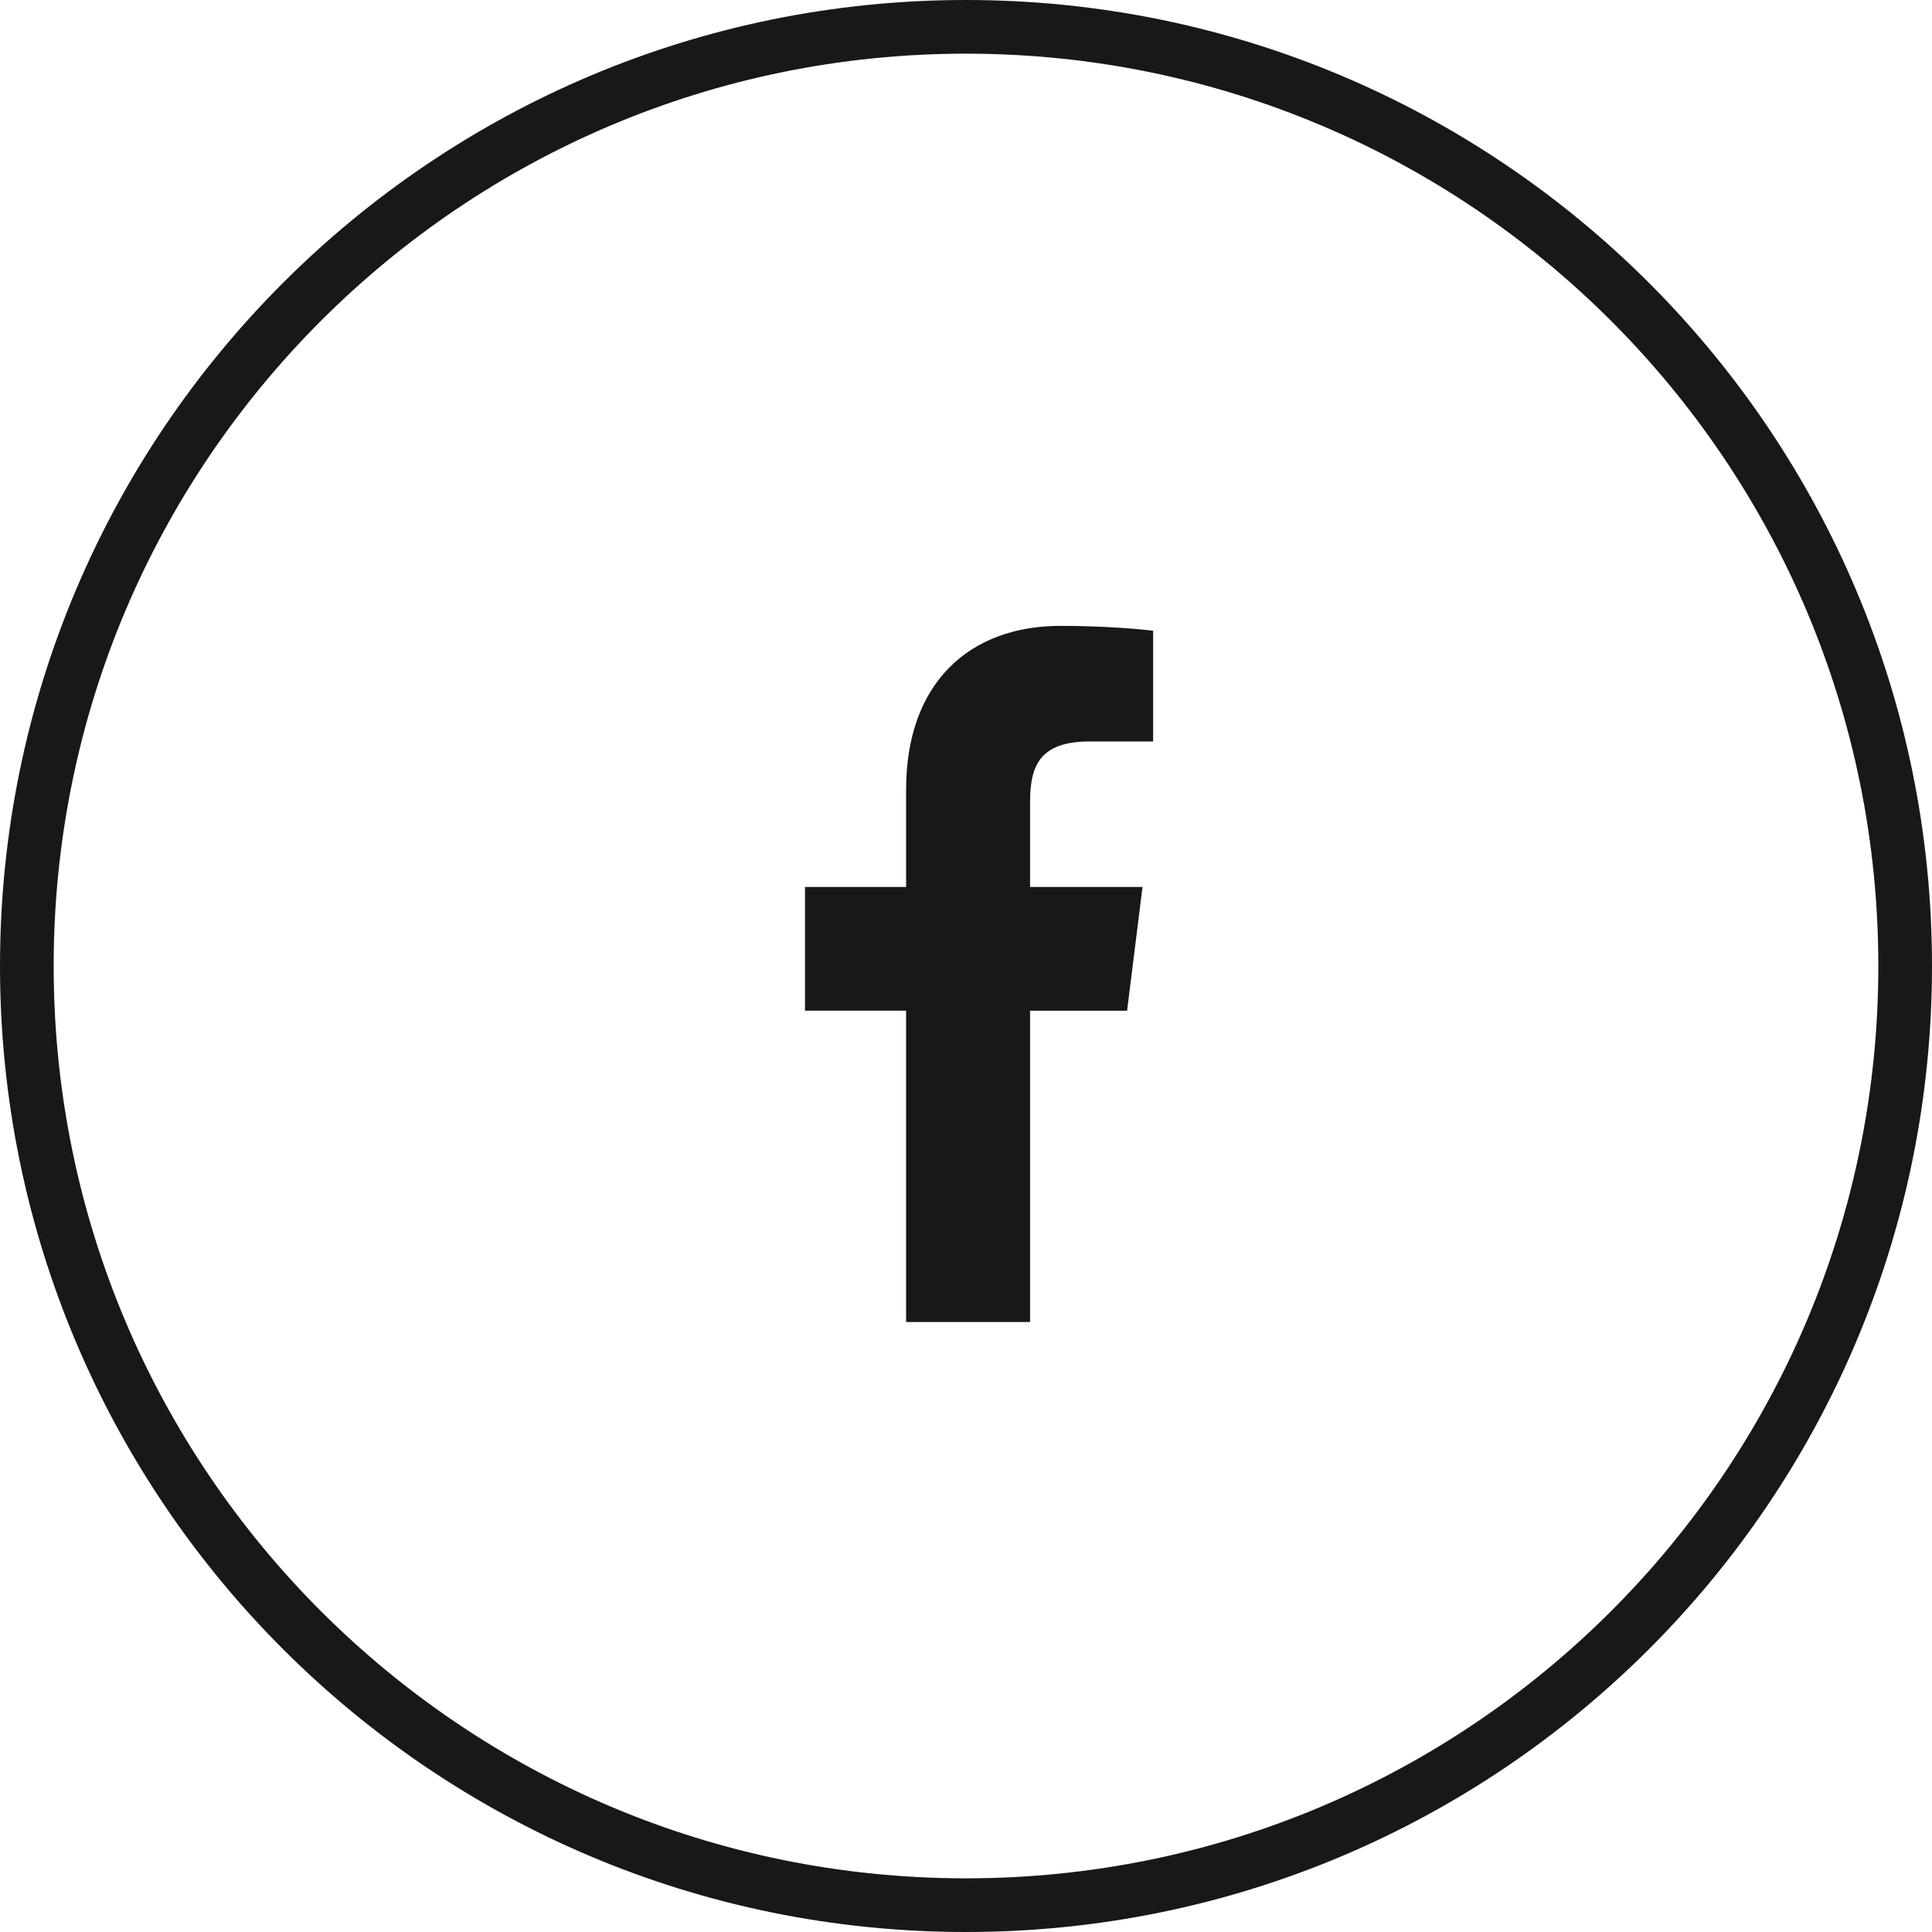
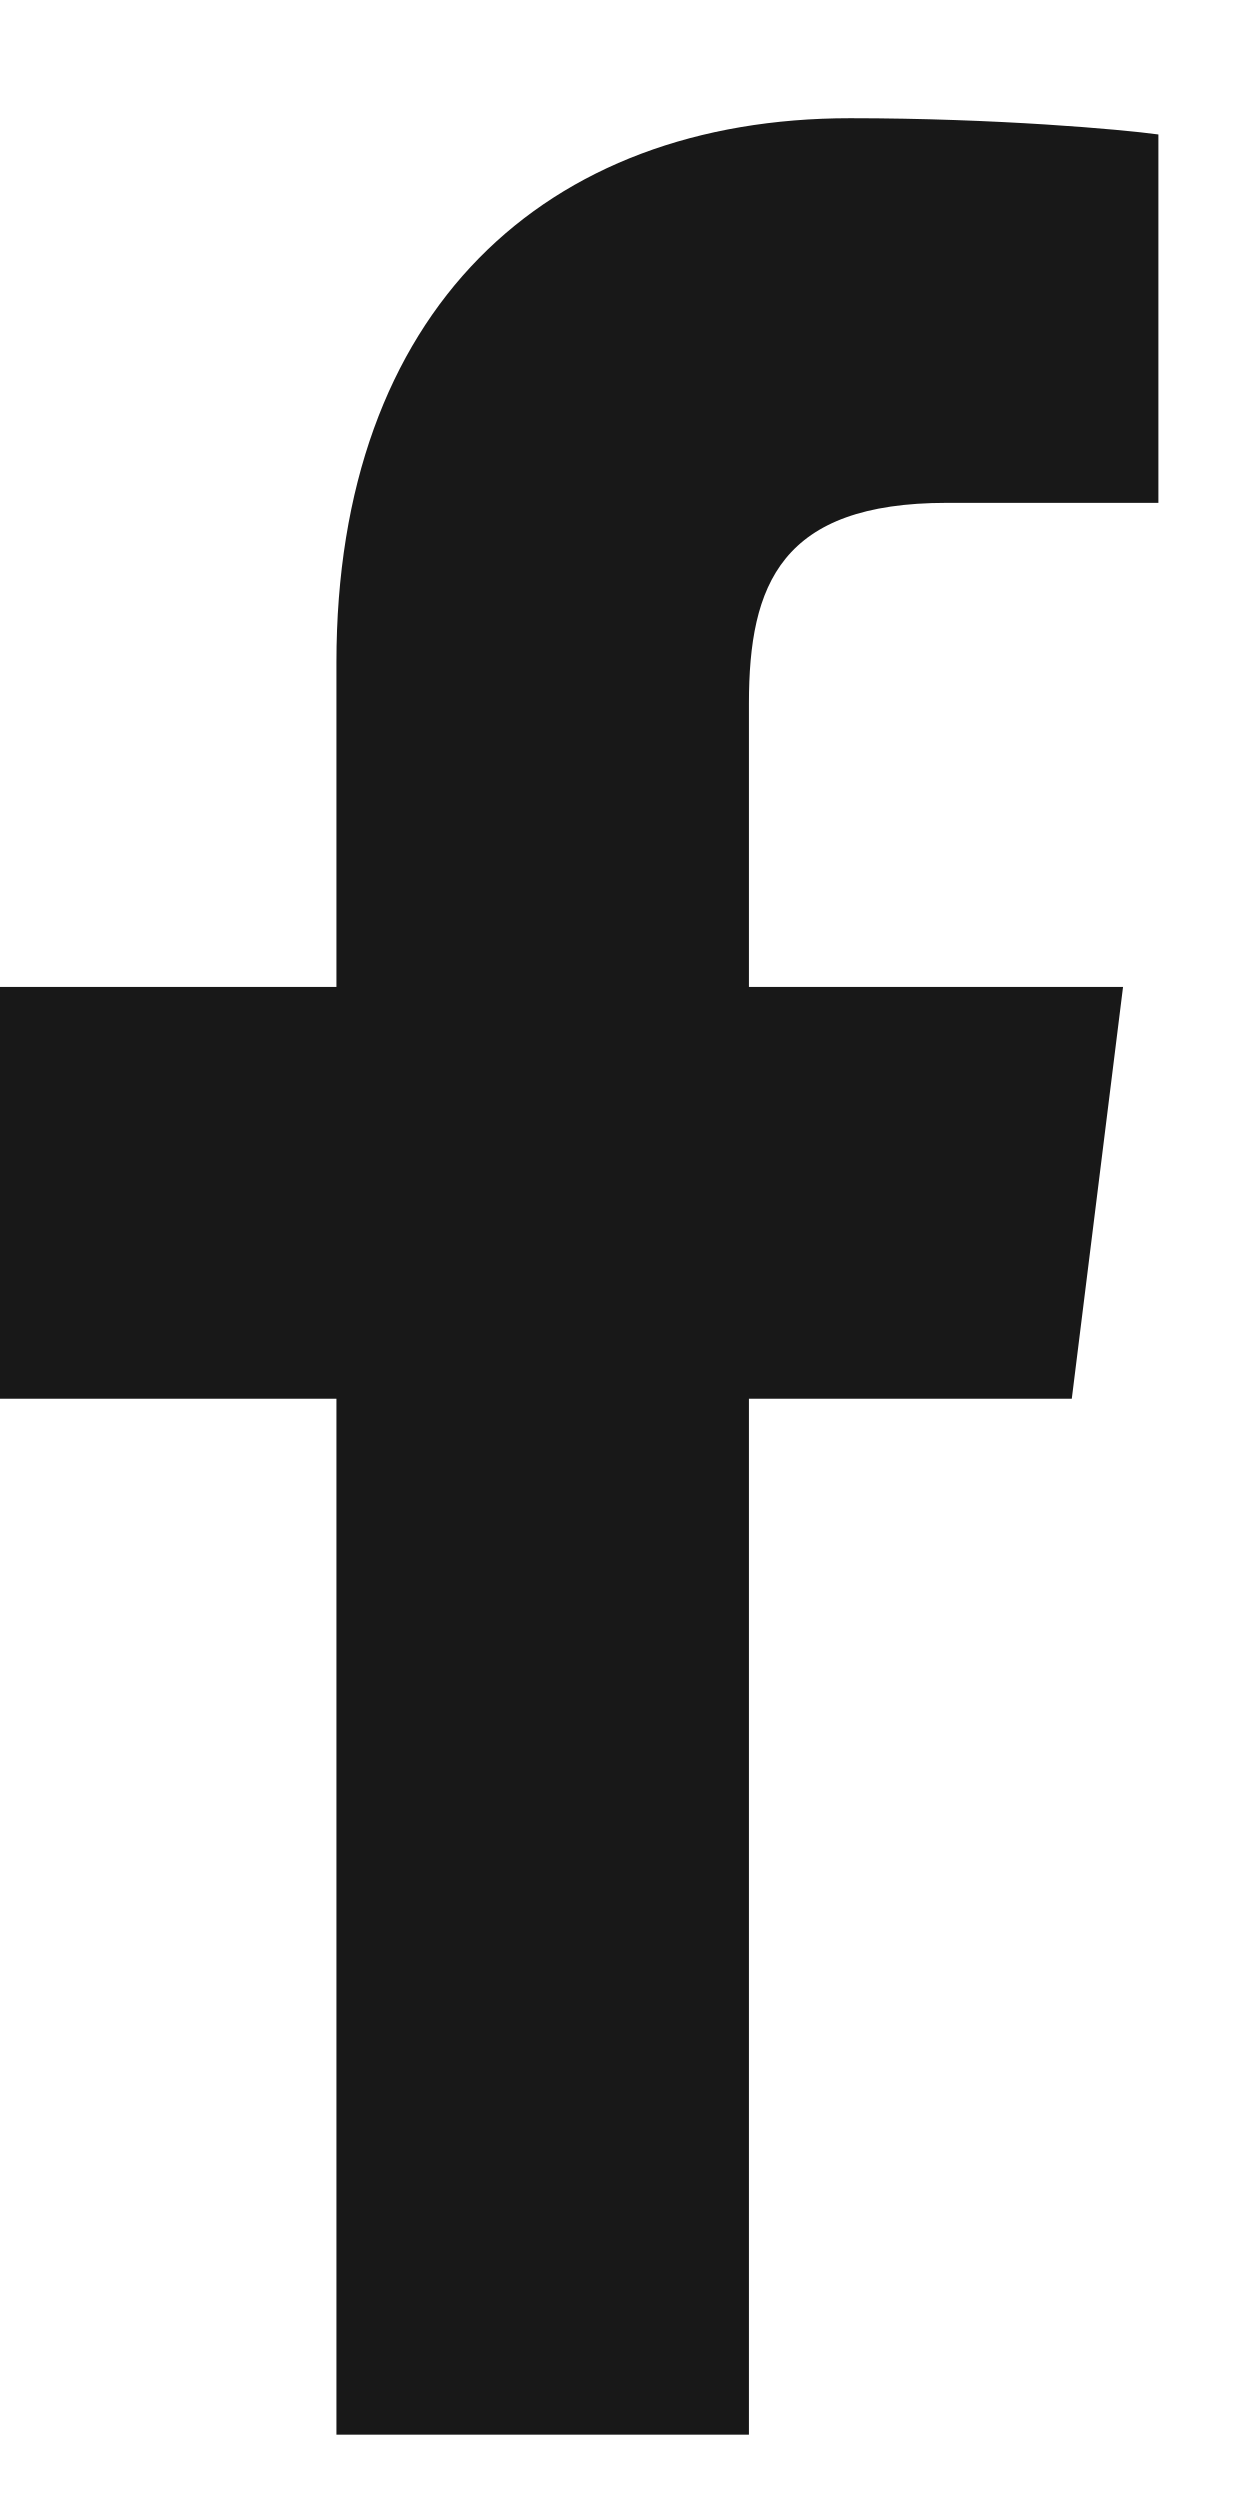
- <svg xmlns="http://www.w3.org/2000/svg" width="36" height="36" viewBox="0 0 36 36" fill="none">
-   <circle cx="18" cy="18" r="17.5" stroke="#181818" />
-   <path d="M20.302 13.816H21.487V11.754C21.282 11.725 20.58 11.662 19.761 11.662C18.054 11.662 16.884 12.736 16.884 14.71V16.527H15V18.832H16.884V24.634H19.194V18.833H21.002L21.289 16.527H19.194V14.939C19.194 14.272 19.374 13.816 20.302 13.816Z" fill="#181818" />
+ <svg xmlns="http://www.w3.org/2000/svg" width="7" height="14" viewBox="0 0 7 14" fill="none">
+   <path d="M5.302 2.816H6.487V0.753C6.282 0.725 5.58 0.662 4.761 0.662C3.054 0.662 1.884 1.736 1.884 3.71V5.527H0V7.833H1.884V13.634H4.194V7.833H6.002L6.289 5.527H4.194V3.939C4.194 3.272 4.374 2.816 5.302 2.816Z" fill="#181818" />
</svg>
